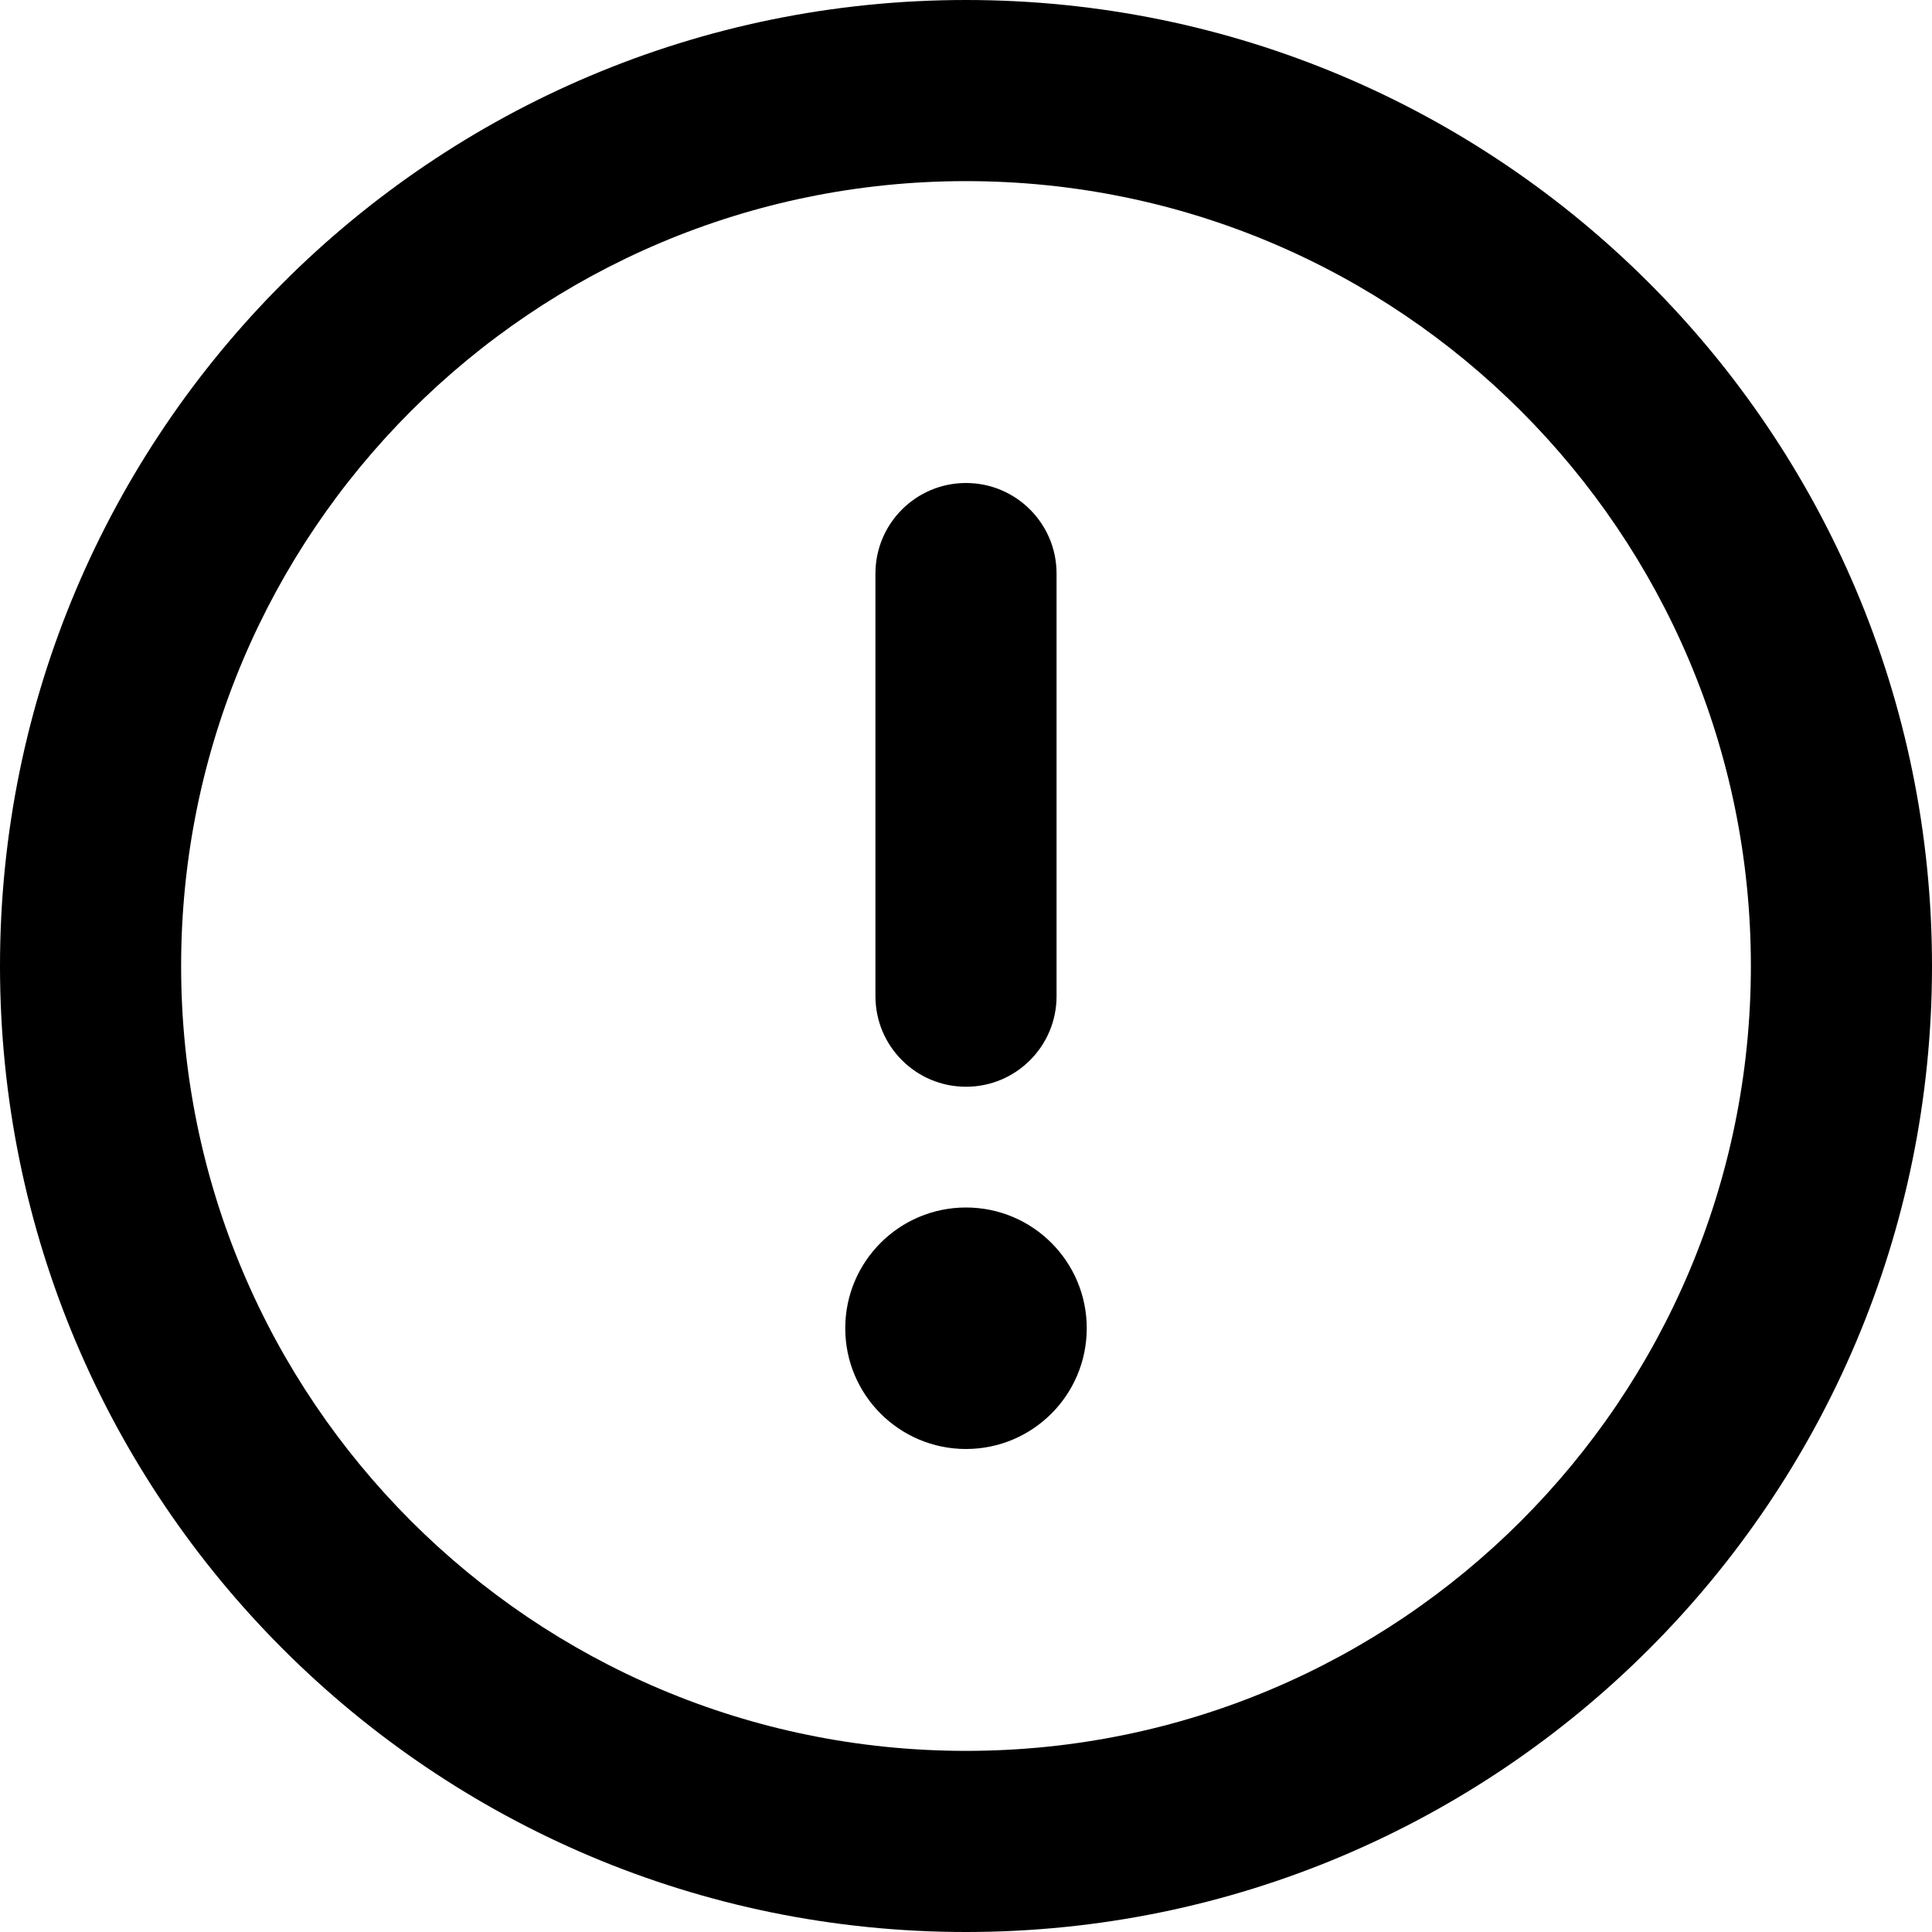
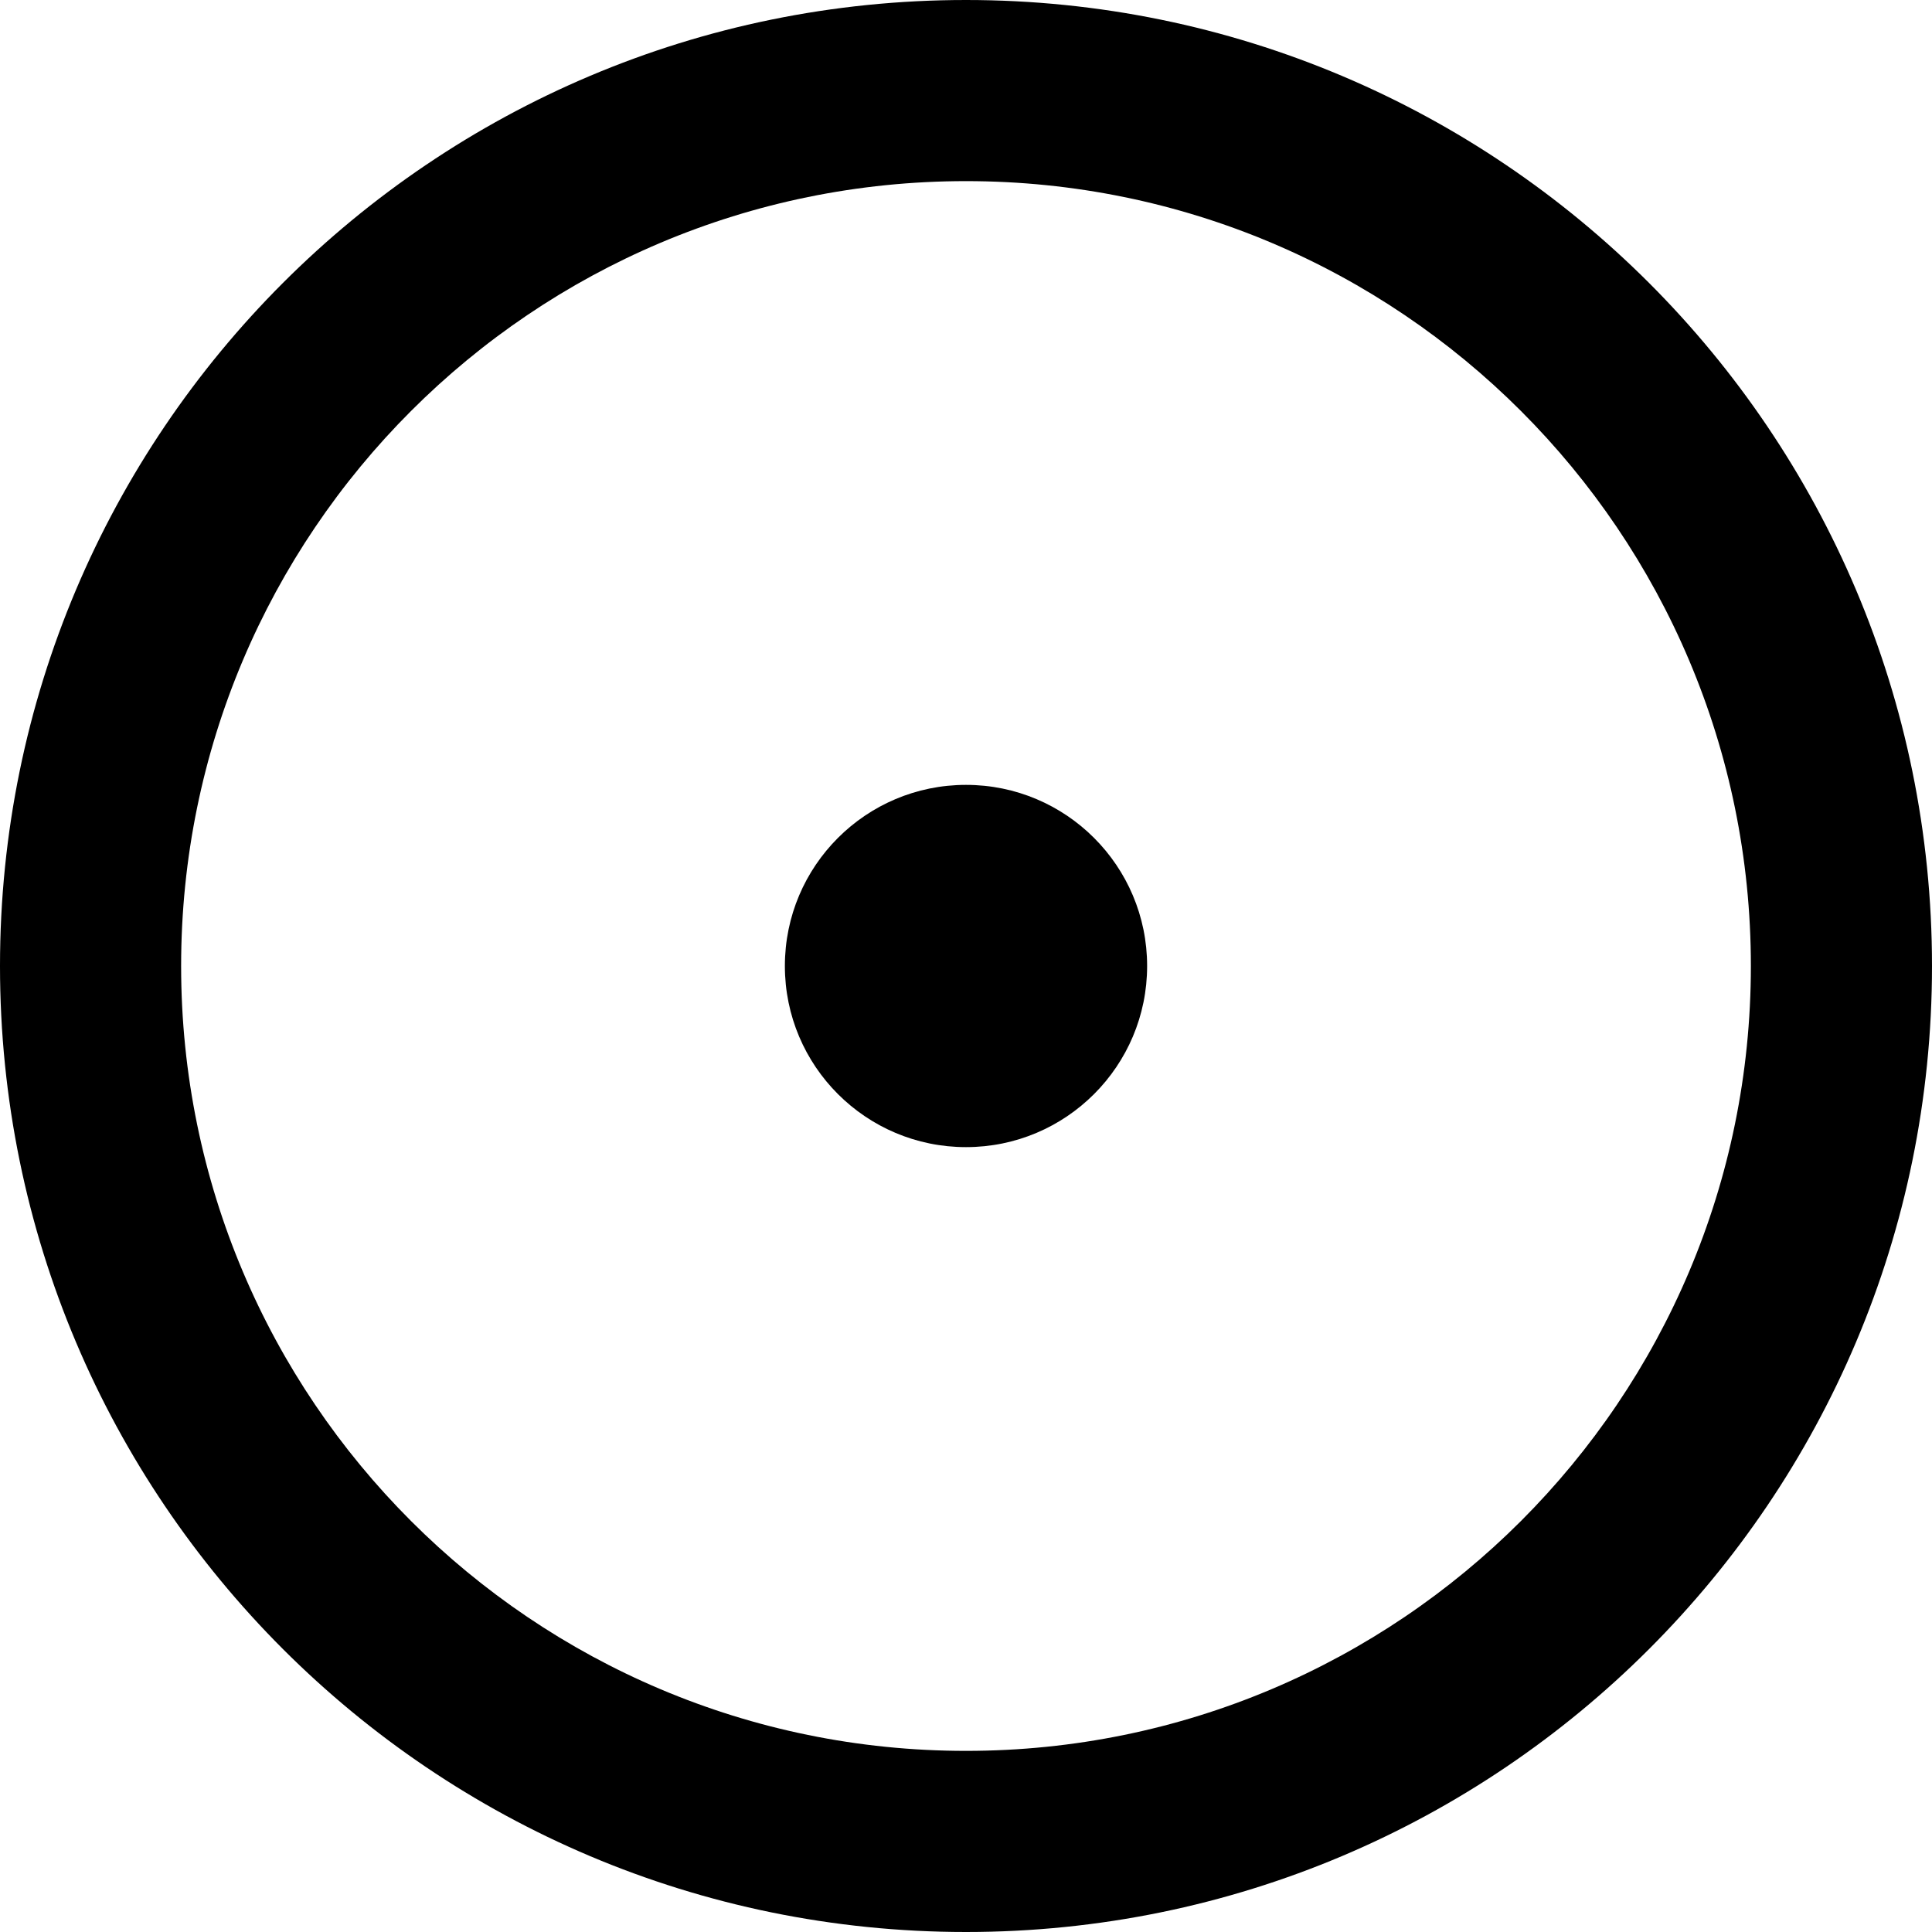
<svg xmlns="http://www.w3.org/2000/svg" fill="currentColor" viewBox="0 0 16 16">
-   <path fill-rule="evenodd" d="M8 1.5a6.5 6.5 0 100 13 6.5 6.5 0 000-13zM0 8a8 8 0 1116 0A8 8 0 010 8zm9 3a1 1 0 11-2 0 1 1 0 012 0zm-.25-6.25a.75.75 0 00-1.5 0v3.5a.75.75 0 001.5 0v-3.5z" />
+   <path d="M8 9.5a1.5 1.5 0 100-3 1.5 1.5 0 000 3z" />
+   <path fill-rule="evenodd" d="M8 0a8 8 0 100 16A8 8 0 008 0zM1.5 8a6.5 6.5 0 1113 0 6.5 6.5 0 01-13 0z" />
</svg>
